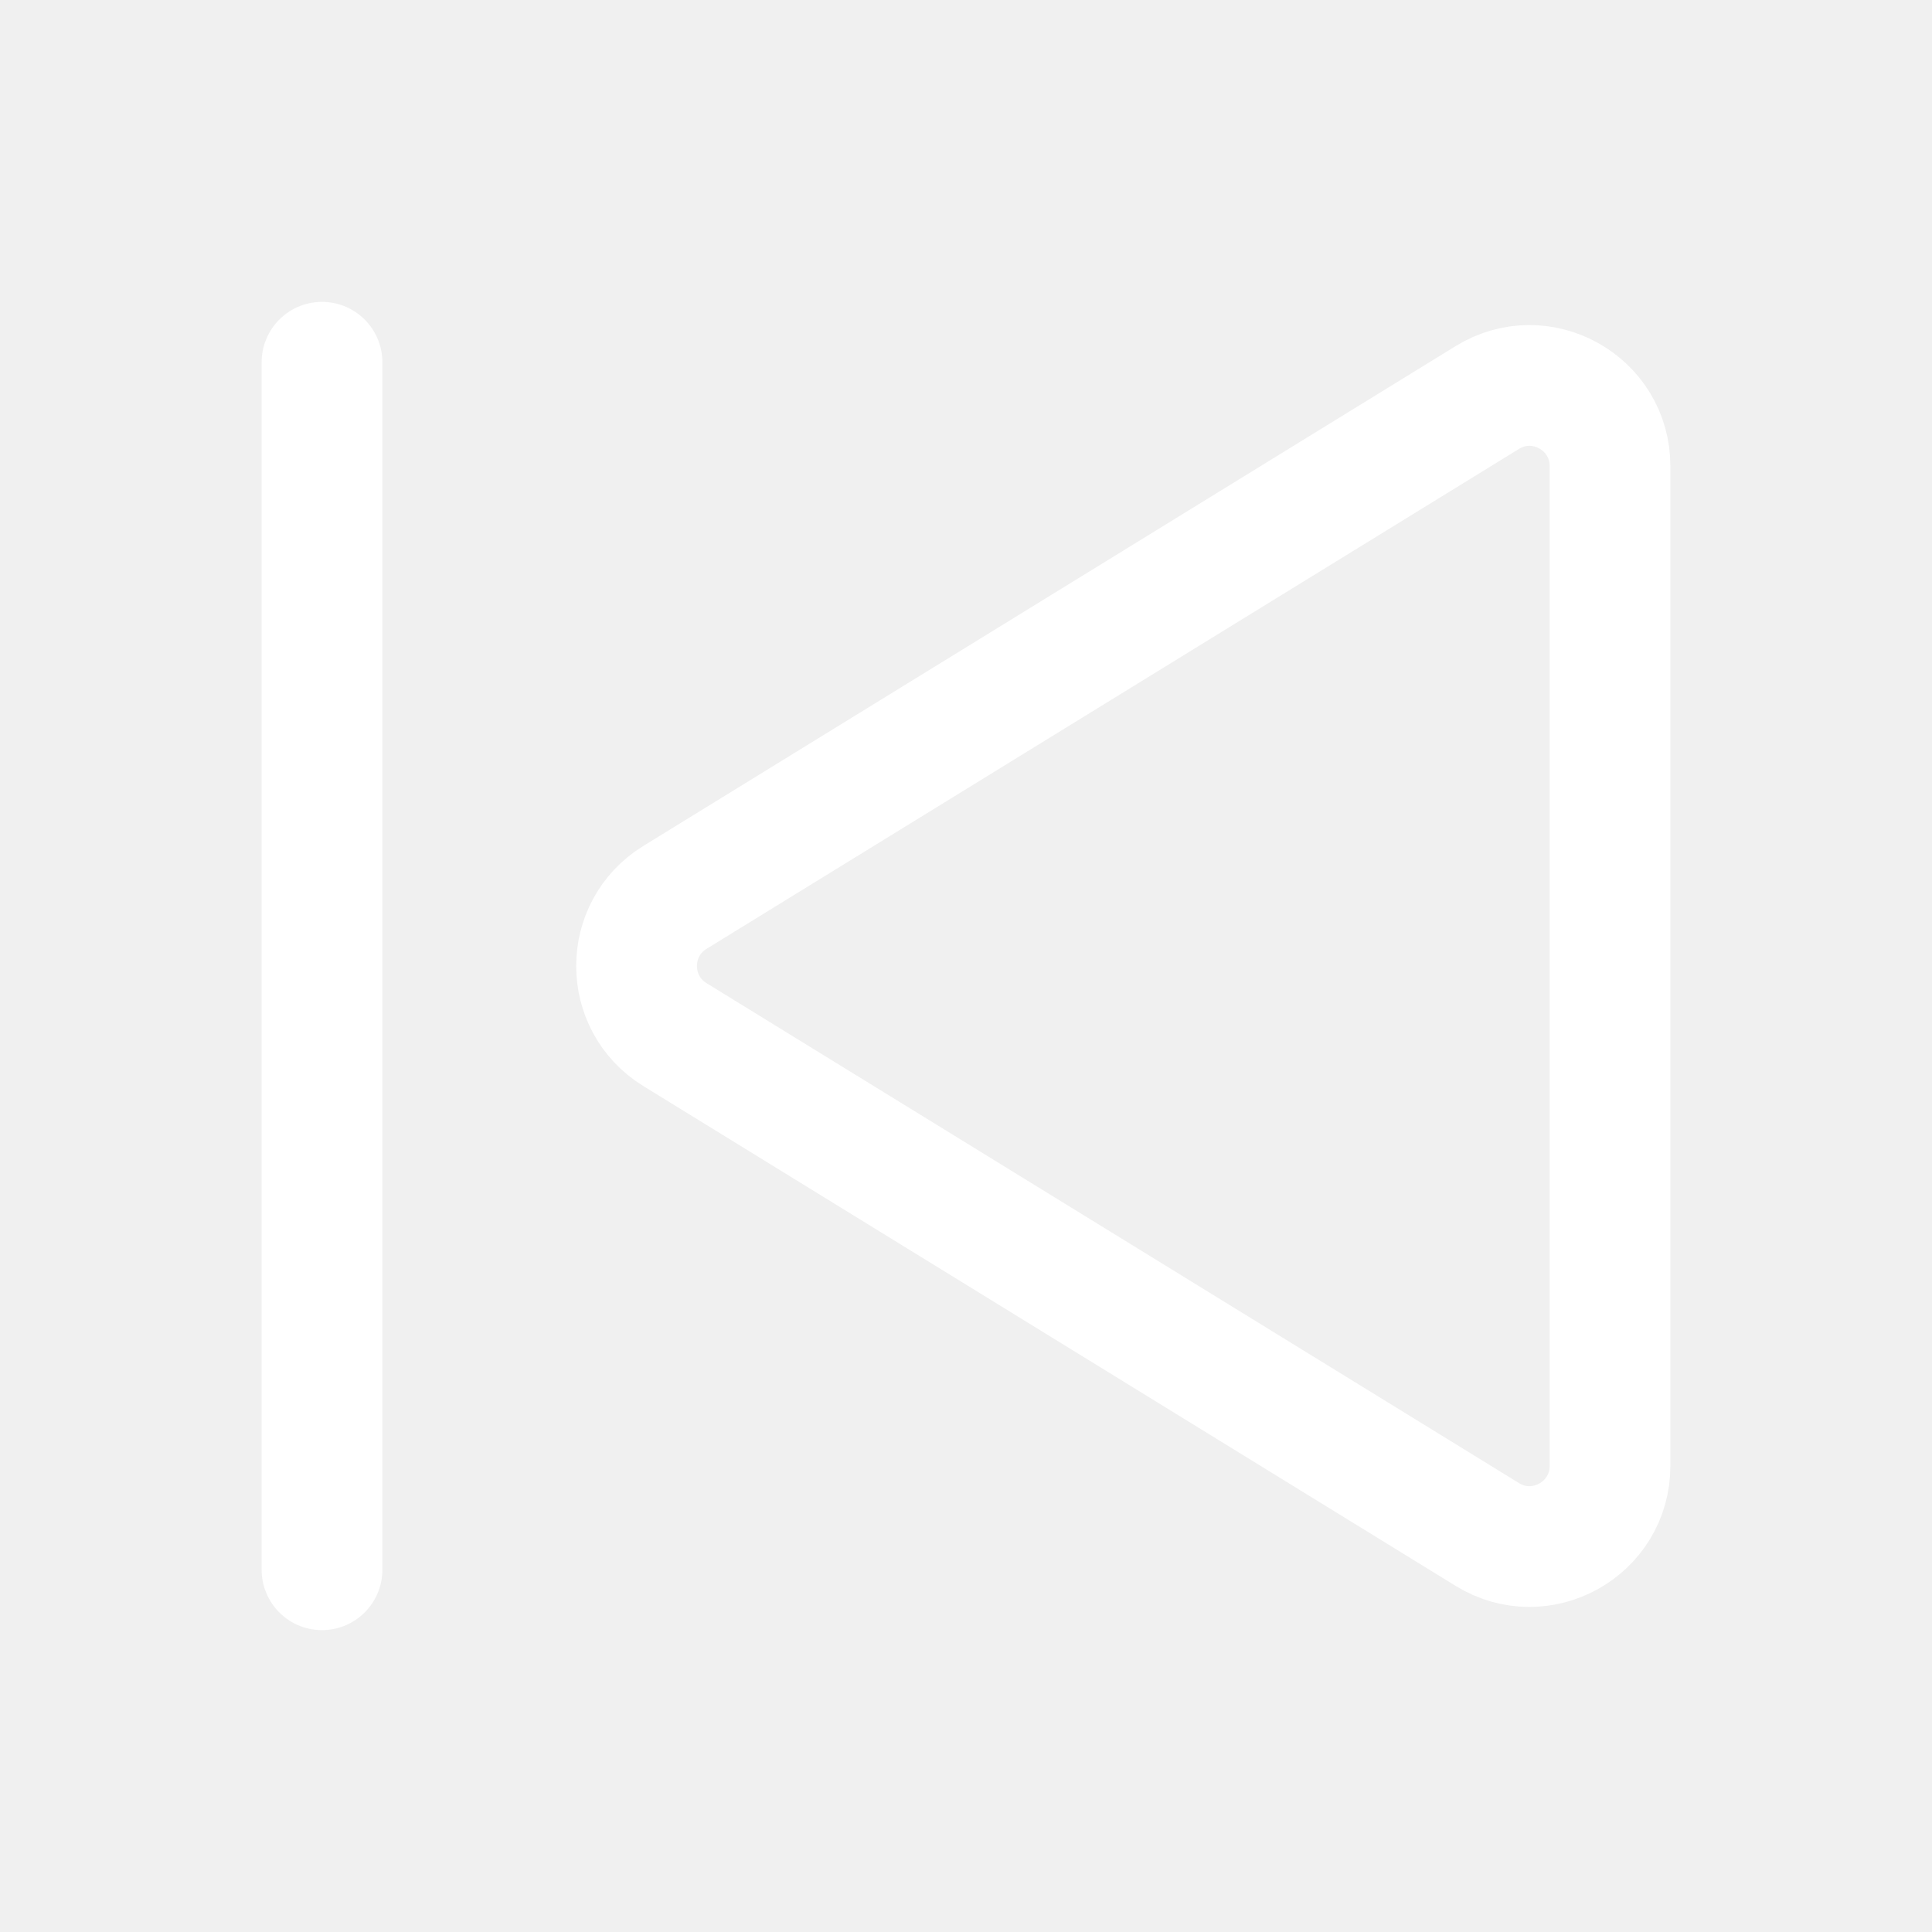
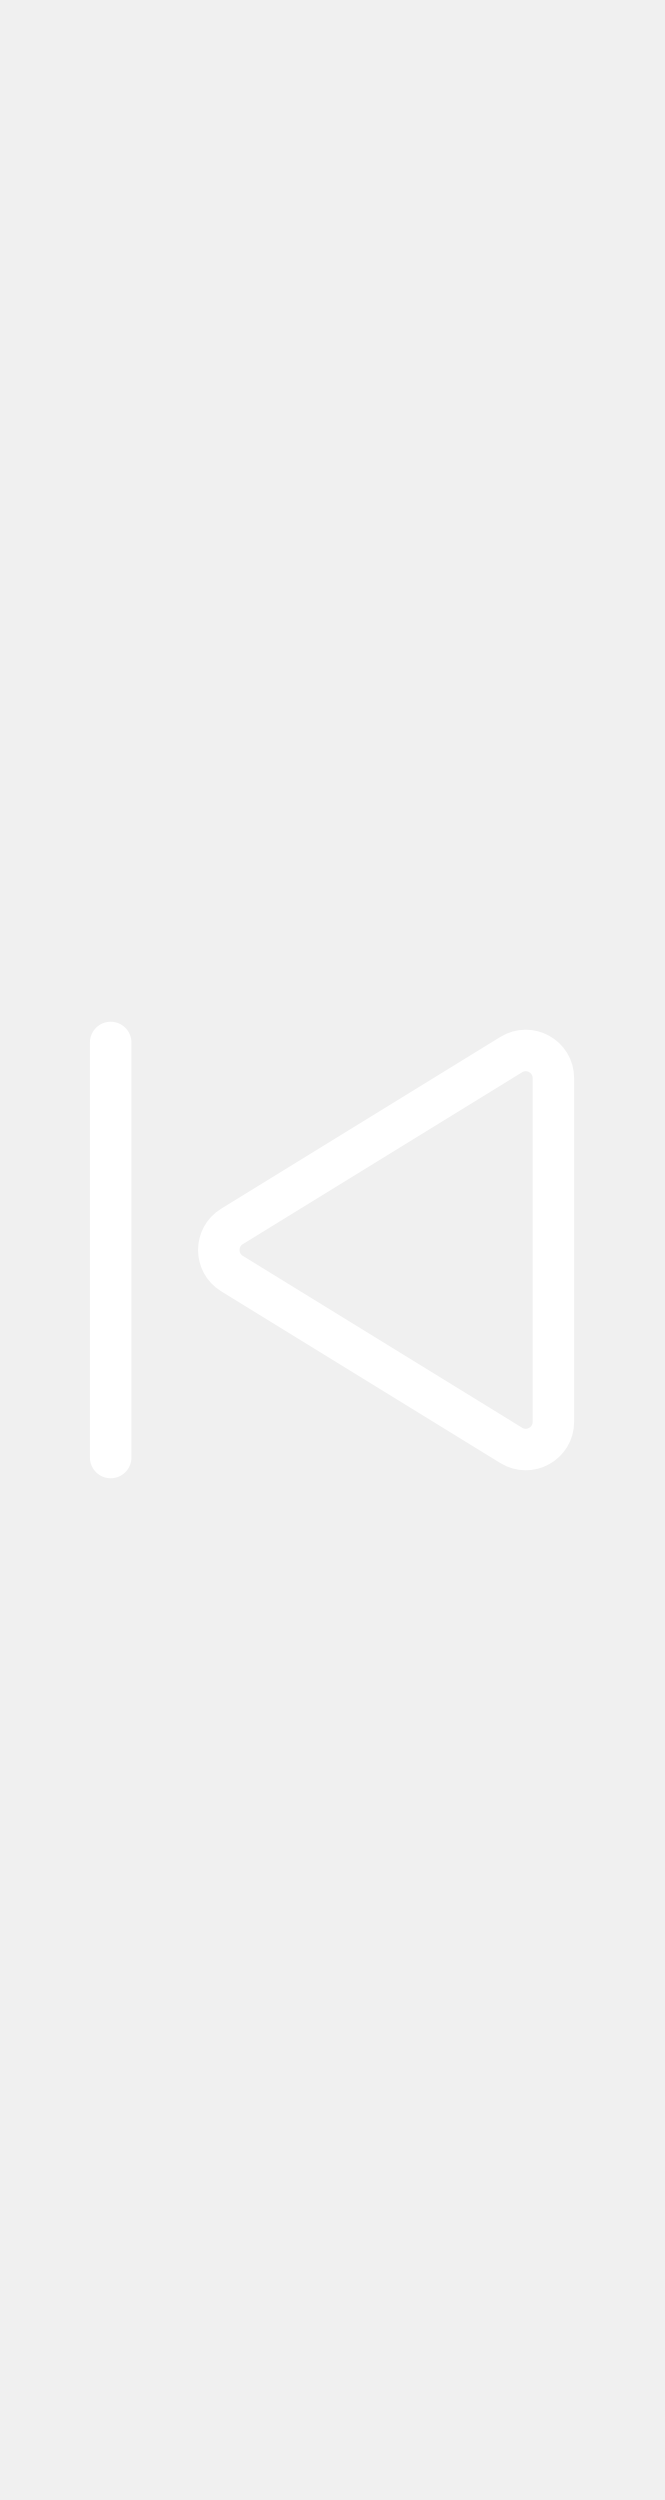
- <svg xmlns="http://www.w3.org/2000/svg" width="128" height="128" viewBox="0 0 24 24" fill="none" class="injected-svg" data-src="https://cdn.hugeicons.com/icons/previous-stroke-standard.svg?v=1.0.1" role="img" color="#ffffff">
+ <svg xmlns="http://www.w3.org/2000/svg" width="34" height="128" viewBox="0 0 24 24" fill="none" class="injected-svg" data-src="https://cdn.hugeicons.com/icons/previous-stroke-standard.svg?v=1.0.1" role="img" color="#ffffff">
  <path d="M18.476 19.062C19.142 19.472 20 18.993 20 18.21V5.79C20 5.007 19.142 4.528 18.476 4.938L8.384 11.148C7.749 11.539 7.749 12.461 8.384 12.852L18.476 19.062Z" stroke="#ffffff" stroke-width="1.5" stroke-linejoin="round" />
  <path d="M4 19.5L4 4.5" stroke="#ffffff" stroke-width="1.5" stroke-linecap="round" stroke-linejoin="round" />
</svg>
